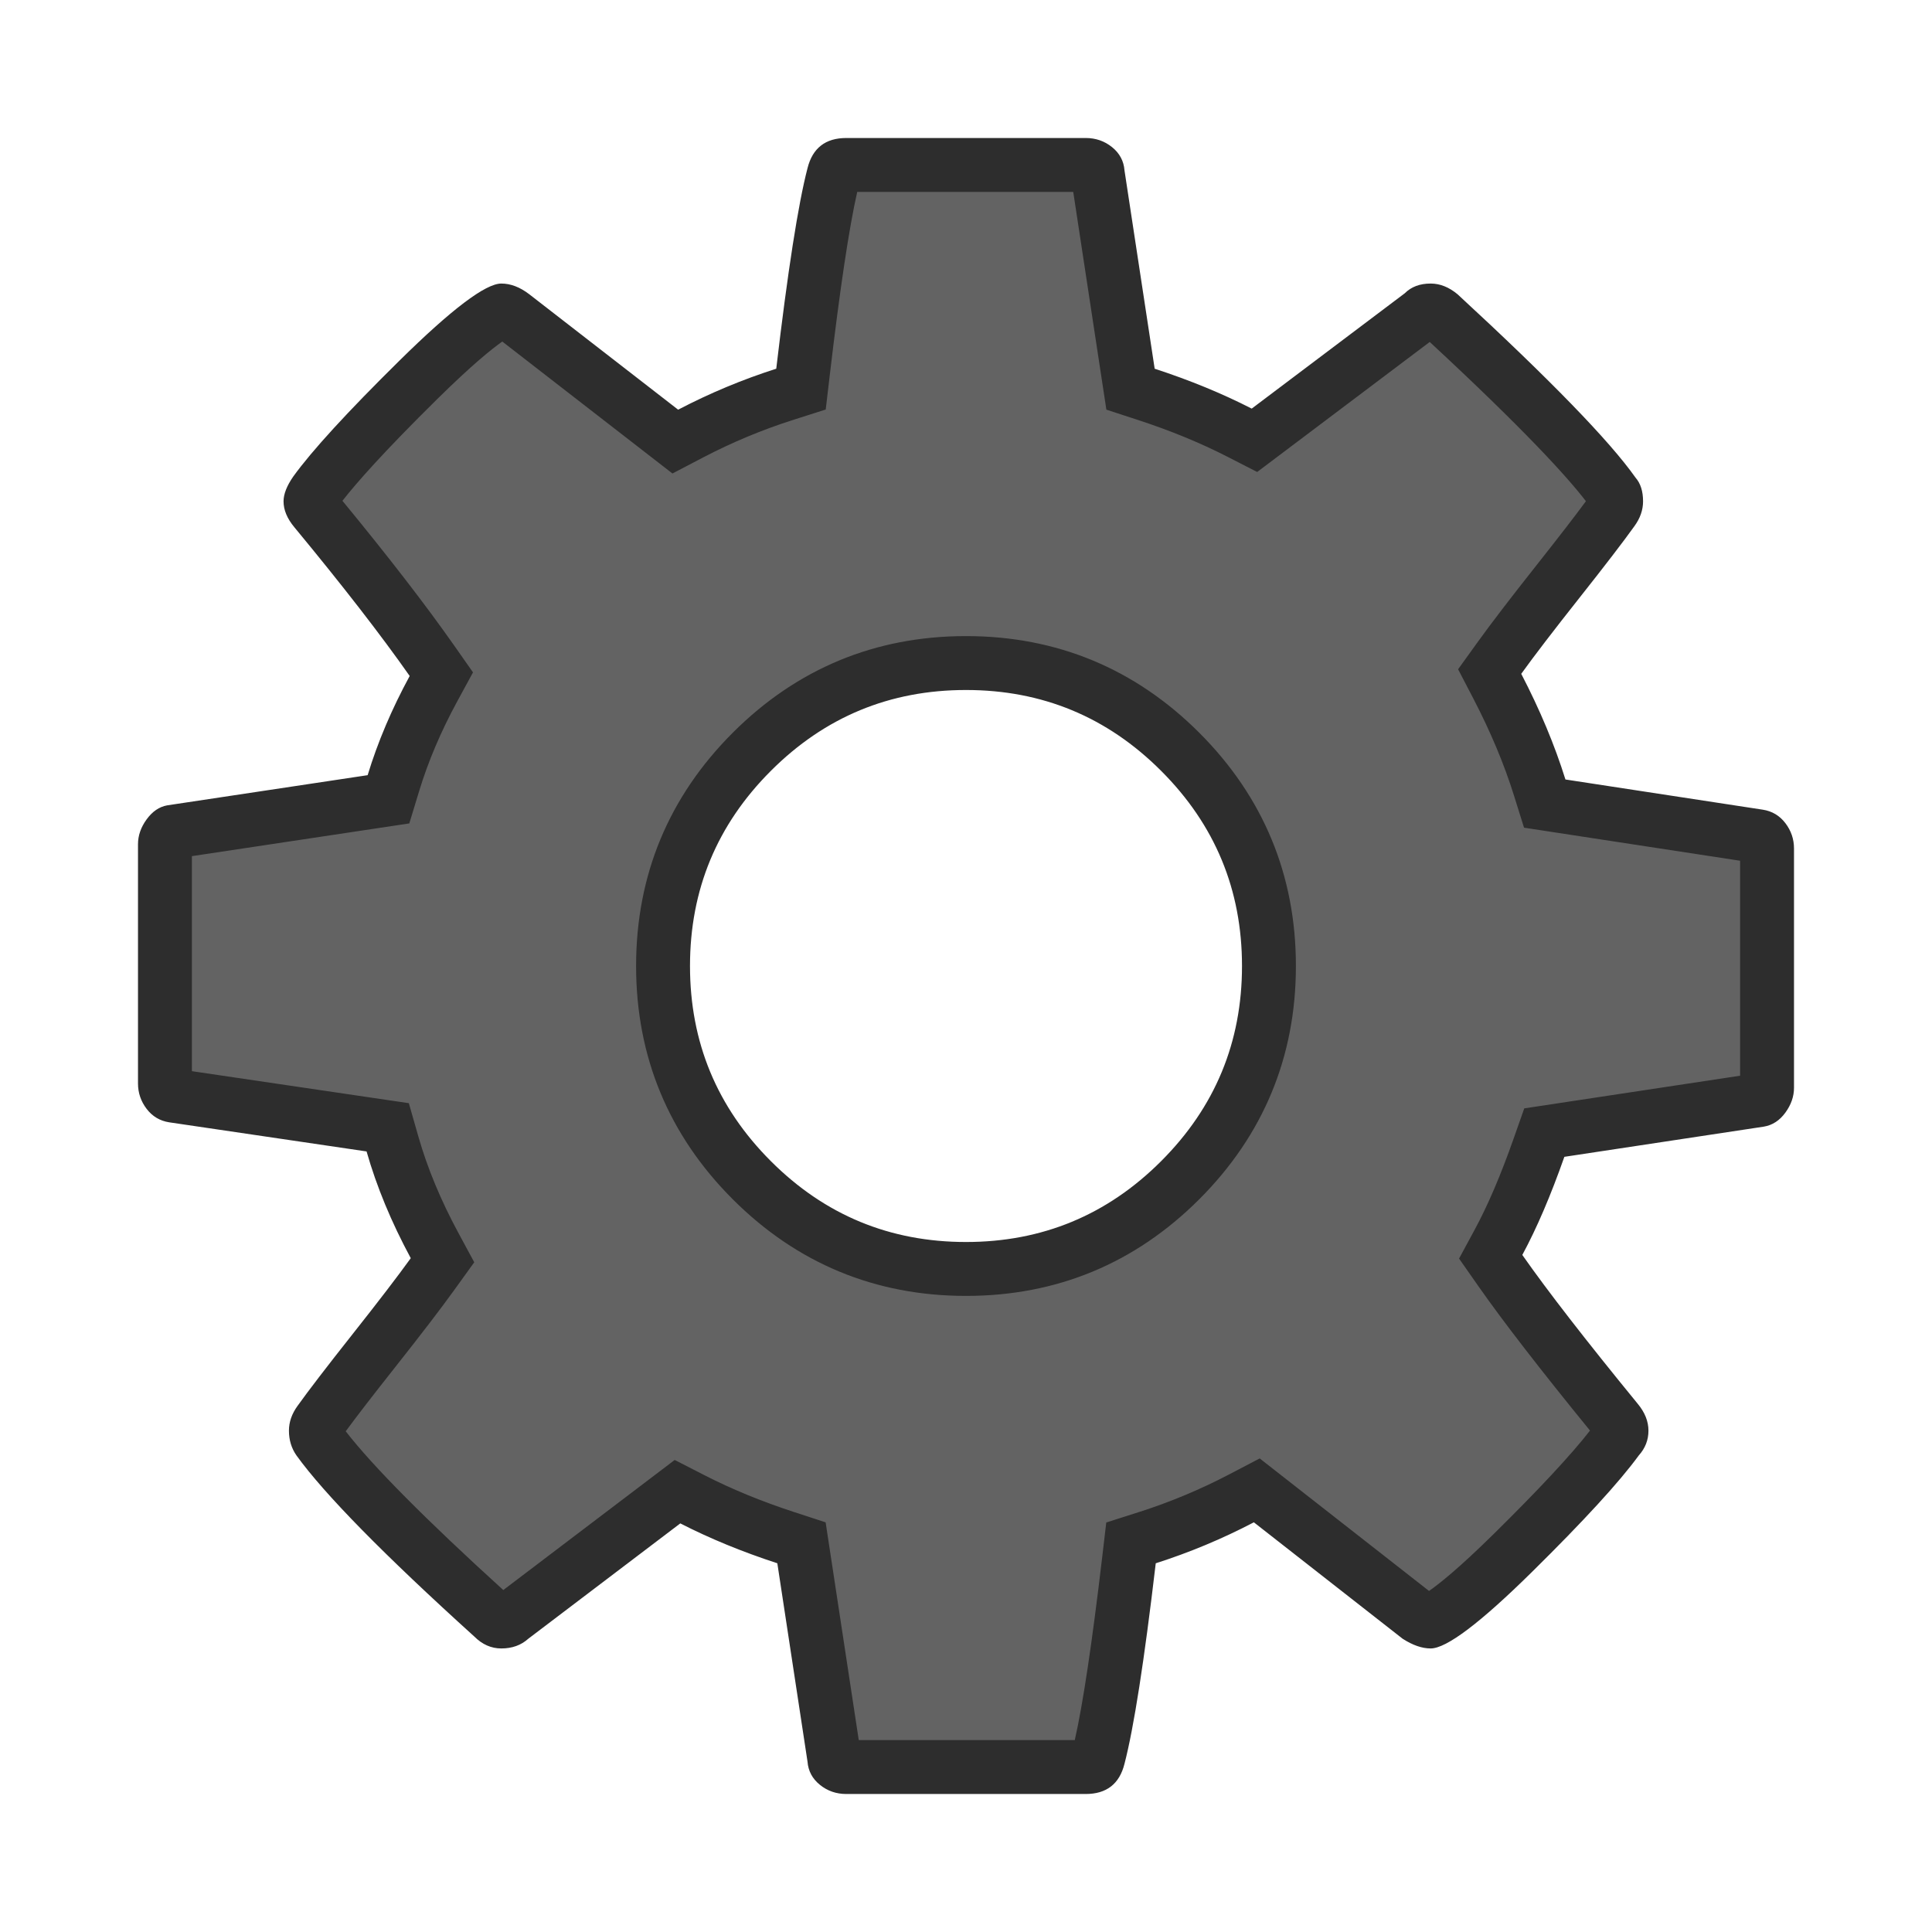
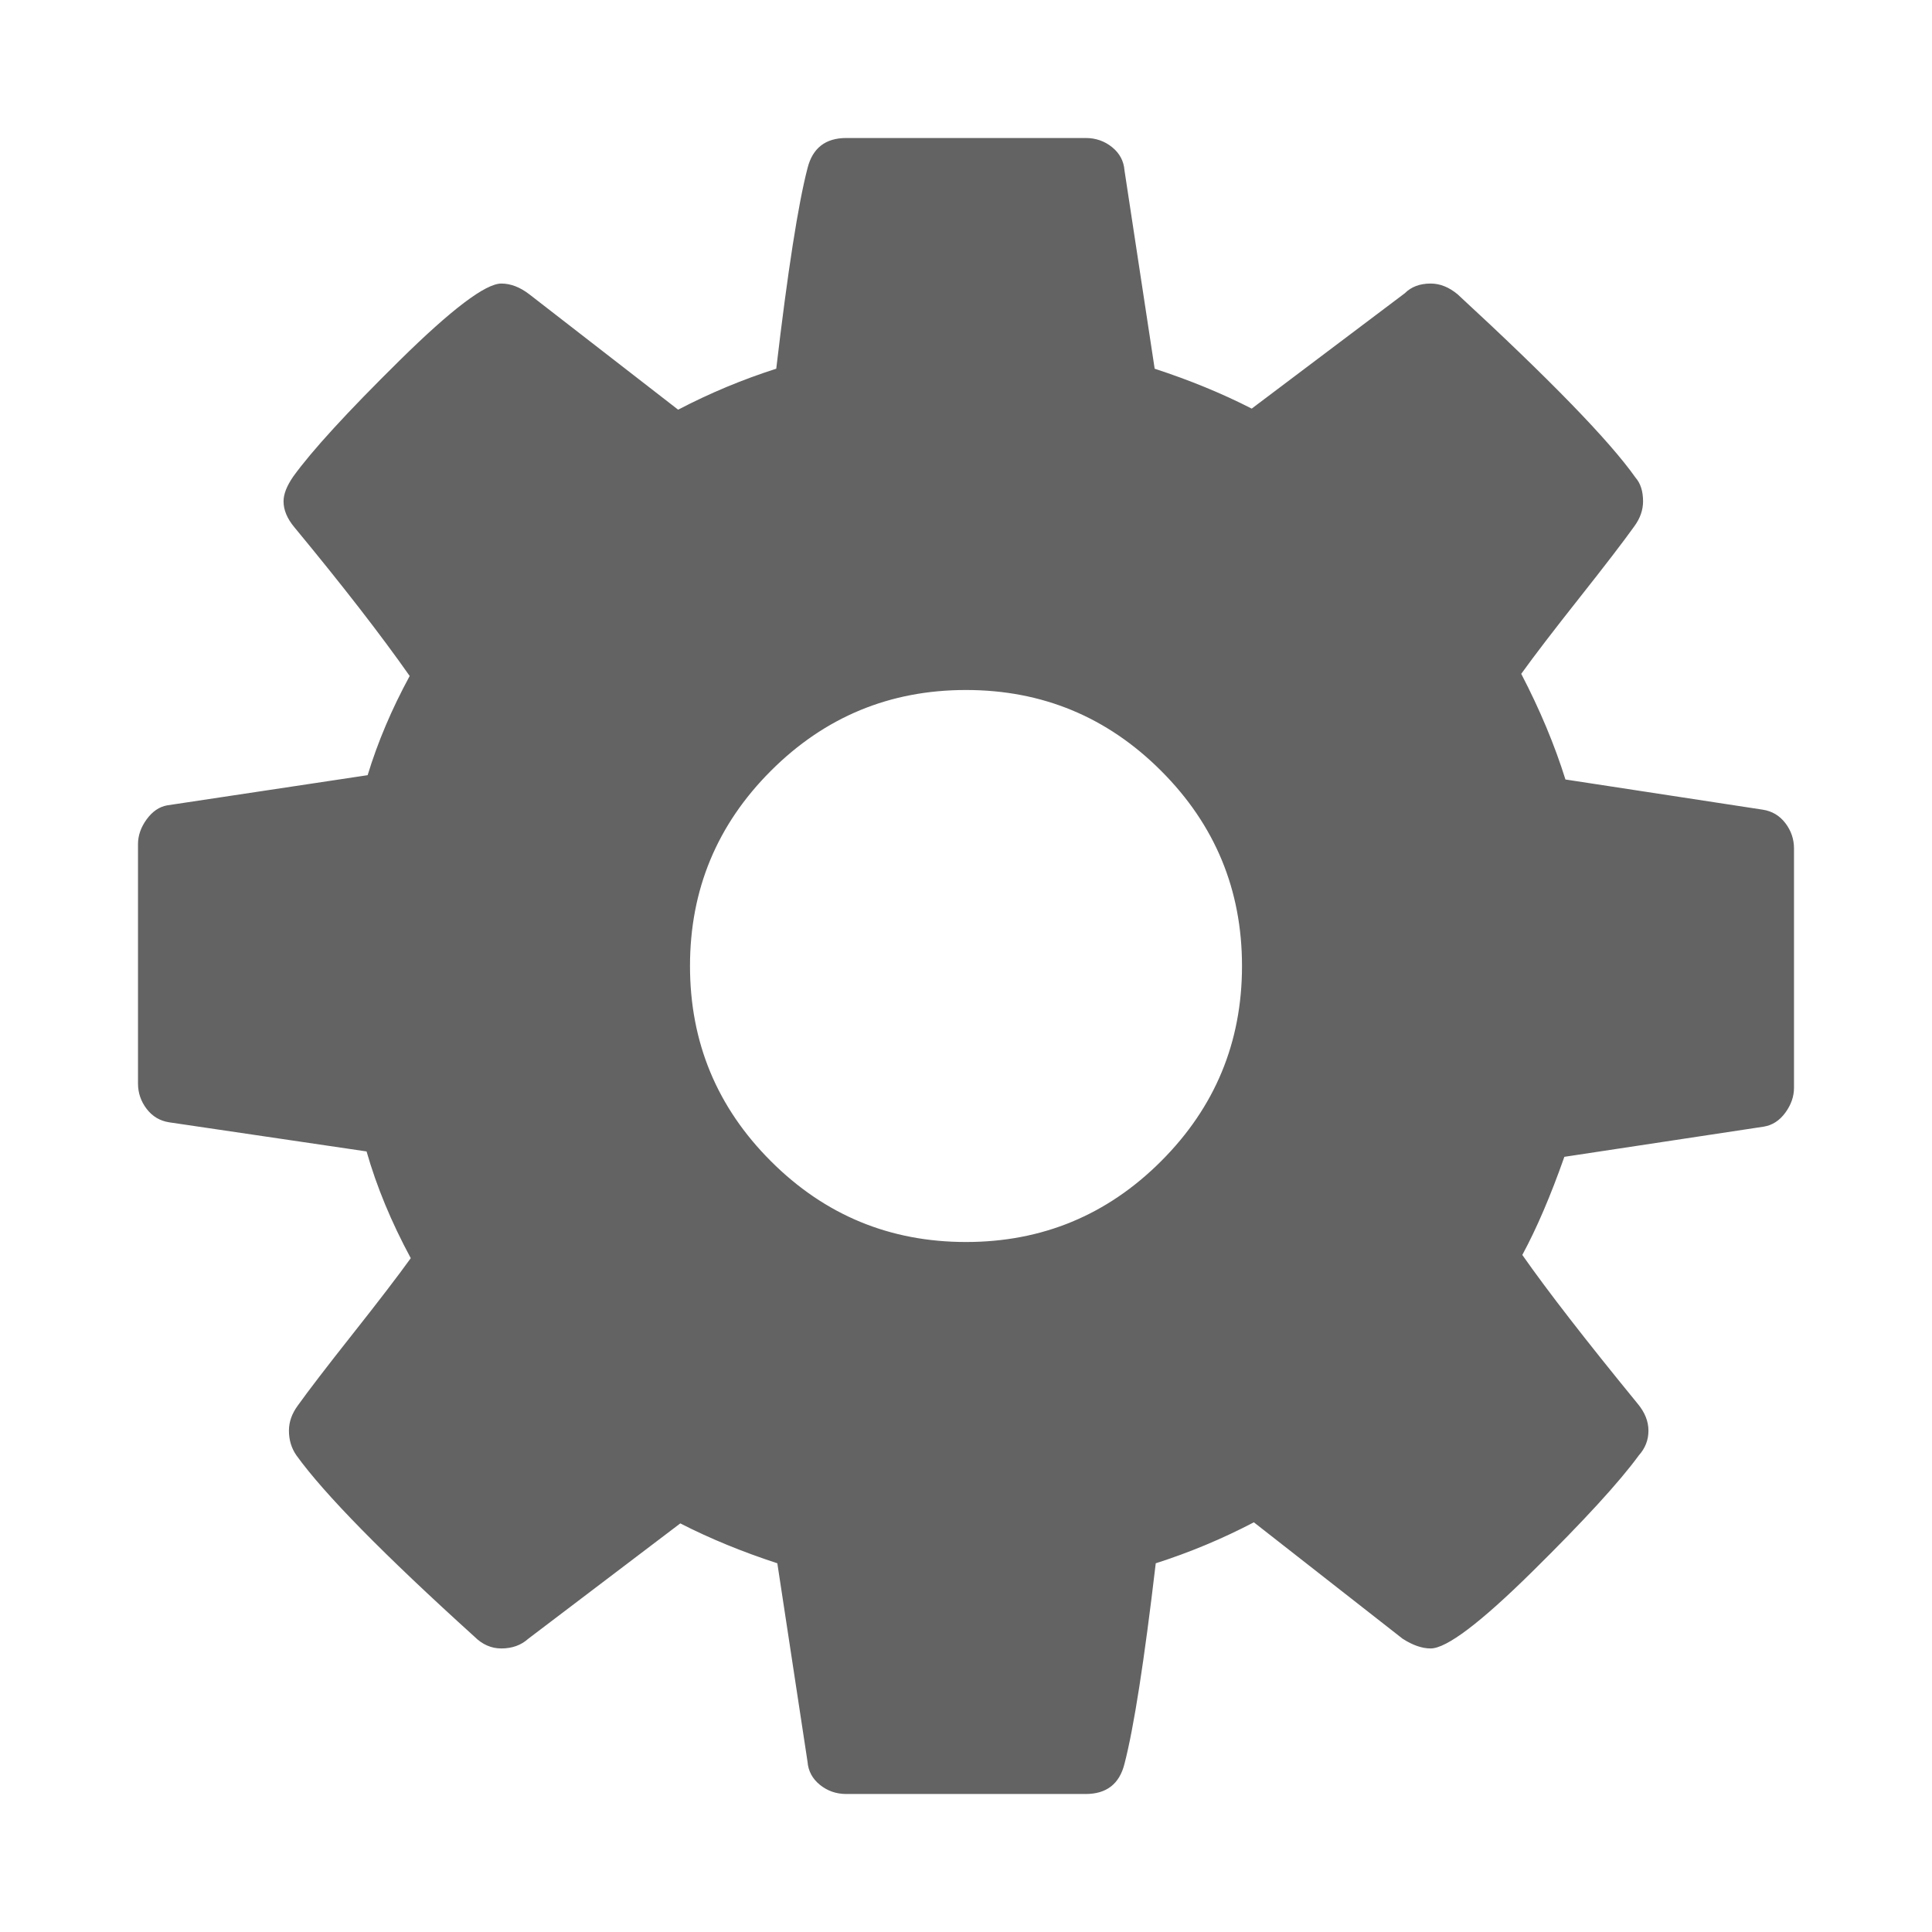
<svg xmlns="http://www.w3.org/2000/svg" version="1.1" id="Layer_1" x="0px" y="0px" width="1792px" height="1792px" viewBox="0 0 1792 1792" enable-background="new 0 0 1792 1792" xml:space="preserve">
-   <g>
-     <path fill="#636363" d="M785,1639c-3.609,0-6.232-0.877-8.77-2.931c-1.987-1.608-2.196-2.578-2.304-3.984l-0.071-0.927   l-30.457-200.144l-14.64-4.78c-31.264-10.208-60.32-22.146-86.362-35.485l-13.989-7.165l-154.354,117.134l-0.778,0.699   c-1.419,1.277-3.512,2.583-8.276,2.583c-1.274,0-3.645,0-7.321-3.677l-0.442-0.442l-0.464-0.419   c-82.166-74.341-136.457-129.487-161.373-163.915c-1.659-2.418-2.4-5.061-2.4-8.547c0-1.661,0.333-4.329,3.218-8.296l0.125-0.173   c9.712-13.597,26.623-35.641,50.263-65.52c24.121-30.486,42.519-54.51,54.683-71.404l9.149-12.708l-7.44-13.778   c-17.059-31.59-30.167-63.212-38.959-93.989l-4.431-15.51l-198.859-29.34c-2.231-0.352-3.462-1.097-4.861-2.933   c-2.023-2.655-2.886-5.152-2.886-8.35V783c0-1.662,0.333-4.329,3.218-8.295c1.37-1.884,2.538-2.881,3.147-3.08l200.958-30.252   l4.594-15.094c8.799-28.912,21.264-58.297,37.048-87.341l7.4-13.615l-8.901-12.684c-26.918-38.357-63.322-85.317-108.2-139.573   c-2.683-3.219-4.209-6.087-4.263-7.964c0.061-0.387,0.607-3.126,4.423-8.683c16.488-22.769,48.659-57.796,95.63-104.119   c55.39-54.625,74.094-63.015,77.863-64.251c2.798,0.292,6.103,1.893,9.841,4.768l150.603,116.772l14.22-7.433   c27.925-14.597,57.203-26.824,87.02-36.339l15.346-4.897l1.882-15.998c10.483-89.107,20.027-150.553,28.367-182.63l0.059-0.228   c1.884-7.539,3.86-9.063,11.746-9.063h222c3.609,0,6.232,0.877,8.771,2.932c1.984,1.607,2.193,2.578,2.303,3.986l0.07,0.925   l30.457,200.141l14.638,4.78c31.27,10.21,60.326,22.15,86.364,35.486l13.937,7.138l155.901-117.475l1.236-1.236   c0.459-0.459,1.678-1.678,6.322-1.678c0.949,0,3.782,0,8.575,3.861c84.009,77.521,138.175,133.219,161.001,165.556l0.75,1.063   l0.857,0.979c-0.005,0,0.816,1.359,0.816,5.54c0,1.662-0.334,4.329-3.219,8.296l-0.124,0.173   c-9.72,13.606-26.63,35.65-50.263,65.519c-24.121,30.487-42.519,54.511-54.683,71.404l-8.992,12.488l7.1,13.653   c16.576,31.877,29.805,63.478,39.318,93.923l4.655,14.896l198.426,30.36c2.244,0.345,3.485,1.088,4.896,2.94   c2.021,2.654,2.885,5.151,2.885,8.348v222c0,1.661-0.334,4.329-3.219,8.296c-1.855,2.552-3.021,2.89-3.747,3.02l-199.63,30.214   l-4.987,14.173c-12.175,34.602-24.761,64.01-37.41,87.41l-7.339,13.578l8.851,12.646c23.579,33.686,59.96,80.618,108.133,139.495   l0.143,0.173c4.206,5.048,4.206,8.02,4.206,8.996c0,2.104-0.432,3.887-2.581,6.275l-0.858,0.952l-0.755,1.036   c-17.123,23.464-49.542,58.77-96.359,104.936c-54.927,54.165-73.557,62.512-77.331,63.747c-1.796-0.199-5.292-1.072-10.701-4.411   l-149.705-117.161l-14.29,7.471c-27.922,14.596-57.199,26.821-87.02,36.339l-15.346,4.897l-1.883,15.998   c-10.483,89.108-20.027,150.555-28.366,182.631l-0.059,0.227c-1.885,7.539-3.86,9.063-11.746,9.063H785z M896,615   c-77.208,0-144.053,27.697-198.678,82.322S615,818.792,615,896c0,77.208,27.697,144.053,82.322,198.678S818.793,1177,896,1177   c77.208,0,144.053-27.697,198.678-82.322S1177,973.208,1177,896c0-77.208-27.697-144.053-82.322-198.678S973.208,615,896,615z" />
-     <path fill="#2D2D2D" d="M995.468,178l26.102,171.522l4.633,30.447l29.277,9.561c30.022,9.804,57.855,21.233,82.728,33.972   l27.872,14.276l25.011-18.846l135.039-101.755c87.664,81.271,127.174,124.706,144.876,147.701   c-9.873,13.441-25.043,33.102-45.216,58.598c-24.698,31.215-42.808,54.868-55.365,72.308l-17.983,24.977l14.198,27.306   c15.898,30.574,28.561,60.803,37.638,89.847l9.31,29.791l30.852,4.72L1614,798.368V997.76l-170.482,25.803l-29.71,4.496   l-9.974,28.345c-11.74,33.368-23.792,61.569-35.819,83.819l-14.68,27.158l17.703,25.291c23.022,32.89,57.91,78.029,103.751,134.24   c-17.349,22.302-47.2,54.368-88.896,95.485c-32.735,32.281-51.105,46.834-60.42,53.263l-131.657-103.036l-25.397-19.877   l-28.581,14.941c-26.648,13.93-54.587,25.597-83.039,34.678l-30.691,9.795l-3.764,31.996c-9.387,79.78-17.934,136.81-25.45,169.842   h-200.36l-26.101-171.522l-4.634-30.448l-29.278-9.56c-30.017-9.802-57.85-21.231-82.725-33.972l-27.979-14.33l-25.041,19.002   L466.82,1474.824c-71.965-65.405-121.05-114.861-146.154-147.254c9.859-13.444,25.143-33.259,45.545-59.046   c24.698-31.215,42.808-54.867,55.366-72.31l18.299-25.415l-14.881-27.558c-16.2-30-28.622-59.937-36.919-88.978l-8.862-31.021   l-31.916-4.709L178,993.557V794.101l170.443-25.658l31.203-4.697l9.188-30.188c8.309-27.301,20.117-55.12,35.097-82.683   l14.798-27.229l-17.802-25.368c-26.06-37.135-60.792-82.105-103.306-133.761c12.859-16.491,38.179-45.296,87.987-94.417   c32.305-31.859,50.721-46.6,60.288-53.296l132.465,102.709l25.361,19.664l28.439-14.866c26.652-13.932,54.59-25.6,83.039-34.678   l30.692-9.795l3.764-31.996c9.385-79.78,17.933-136.81,25.45-169.842H995.468 M896,1202c84.079,0,156.871-30.161,216.355-89.645   C1171.839,1052.871,1202,980.079,1202,896s-30.161-156.872-89.645-216.355C1052.871,620.161,980.079,590,896,590   s-156.872,30.161-216.355,89.645C620.161,739.128,590,811.921,590,896s30.161,156.871,89.645,216.355   C739.129,1171.839,811.921,1202,896,1202 M1007,128H785c-19.334,0-31.334,9.334-36,28c-8.667,33.334-18.334,95.334-29,186   c-31.334,10-61.667,22.667-91,38L491,273c-8.667-6.666-17.334-10-26-10c-14.667,0-46.167,23.834-94.5,71.5   C322.166,382.167,289.333,418,272,442c-6,8.667-9,16.334-9,23c0,8,3.333,16,10,24c44.666,54,80.333,100,107,138   c-16.667,30.667-29.667,61.334-39,92l-186,28c-7.334,1.334-13.667,5.667-19,13c-5.334,7.334-8,15-8,23v222   c0,8.667,2.666,16.5,8,23.5c5.333,7,12.333,11.167,21,12.5l183,27c9.333,32.667,23,65.667,41,99c-12,16.667-30,40.167-54,70.5   c-24,30.334-41,52.5-51,66.5c-5.334,7.334-8,15-8,23c0,8.667,2.333,16.334,7,23c26,36,81,92,165,168c7.333,7.334,15.666,11,25,11   c10,0,18.333-3,25-9l141-107c27.333,14,57.333,26.334,90,37l28,184c0.666,8.667,4.5,15.834,11.5,21.5c7,5.667,15.166,8.5,24.5,8.5   h222c19.333,0,31.333-9.333,36-28c8.666-33.333,18.333-95.333,29-186c31.333-10,61.666-22.666,91-38l138,108c9.333,6,18,9,26,9   c14.666,0,46-23.666,94-71c48-47.333,81-83.333,99-108c6-6.666,9-14.333,9-23c0-8.666-3.334-17-10-25   c-48-58.666-83.667-104.666-107-138c13.333-24.666,26.333-55,39-91l185-28c8-1.333,14.666-5.666,20-13c5.333-7.333,8-15,8-23V787   c0-8.666-2.667-16.5-8-23.5c-5.334-7-12.334-11.166-21-12.5l-183-28c-10-32-23.667-64.666-41-98c12-16.666,30-40.166,54-70.5   c24-30.333,41-52.5,51-66.5c5.333-7.333,8-15,8-23c0-9.333-2.334-16.666-7-22c-24-34-79-90.666-165-170c-8-6.666-16.334-10-25-10   c-10,0-18,3-24,9l-142,107c-27.334-14-57.334-26.333-90-37l-28-184c-0.667-8.666-4.5-15.833-11.5-21.5   C1024.5,130.834,1016.333,128,1007,128L1007,128z M896,1152c-70.667,0-131-25-181-75s-75-110.333-75-181c0-70.666,25-131,75-181   s110.333-75,181-75c70.666,0,131,25,181,75s75,110.334,75,181c0,70.667-25,131-75,181S966.666,1152,896,1152L896,1152z" />
-   </g>
+   <defs id="defs11">
+ 	
+ 	
+ </defs>
+   <path style="fill:#636363" id="path2" d="m 785,1639 c -3.609,0 -6.232,-0.877 -8.77,-2.931 -1.987,-1.608 -2.196,-2.578 -2.304,-3.984 l -0.071,-0.927 -30.457,-200.144 -14.64,-4.78 c -31.264,-10.208 -60.32,-22.146 -86.362,-35.485 l -13.989,-7.165 -154.354,117.134 -0.778,0.699 c -1.419,1.277 -3.512,2.583 -8.276,2.583 -1.274,0 -3.645,0 -7.321,-3.677 l -0.442,-0.442 -0.464,-0.419 c -82.166,-74.341 -136.457,-129.487 -161.373,-163.915 -1.659,-2.418 -2.4,-5.061 -2.4,-8.547 0,-1.661 0.333,-4.329 3.218,-8.296 l 0.125,-0.173 c 9.712,-13.597 26.623,-35.641 50.263,-65.52 24.121,-30.486 42.519,-54.51 54.683,-71.404 l 9.149,-12.708 -7.44,-13.778 c -17.059,-31.59 -30.167,-63.212 -38.959,-93.989 l -4.431,-15.51 -198.859,-29.34 c -2.231,-0.352 -3.462,-1.097 -4.861,-2.933 -2.023,-2.655 -2.886,-5.152 -2.886,-8.35 V 783 c 0,-1.662 0.333,-4.329 3.218,-8.295 1.37,-1.884 2.538,-2.881 3.147,-3.08 l 200.958,-30.252 4.594,-15.094 c 8.799,-28.912 21.264,-58.297 37.048,-87.341 l 7.4,-13.615 -8.901,-12.684 c -26.918,-38.357 -63.322,-85.317 -108.2,-139.573 -2.683,-3.219 -4.209,-6.087 -4.263,-7.964 0.061,-0.387 0.607,-3.126 4.423,-8.683 16.488,-22.769 48.659,-57.796 95.63,-104.119 55.39,-54.625 74.094,-63.015 77.863,-64.251 2.798,0.292 6.103,1.893 9.841,4.768 l 150.603,116.772 14.22,-7.433 c 27.925,-14.597 57.203,-26.824 87.02,-36.339 l 15.346,-4.897 1.882,-15.998 c 10.483,-89.107 20.027,-150.553 28.367,-182.63 l 0.059,-0.228 c 1.884,-7.539 3.86,-9.063 11.746,-9.063 h 222 c 3.609,0 6.232,0.877 8.771,2.932 1.984,1.607 2.193,2.578 2.303,3.986 l 0.07,0.925 30.457,200.141 14.638,4.78 c 31.27,10.21 60.326,22.15 86.364,35.486 l 13.937,7.138 155.901,-117.475 1.236,-1.236 c 0.459,-0.459 1.678,-1.678 6.322,-1.678 0.949,0 3.782,0 8.575,3.861 84.009,77.521 138.175,133.219 161.001,165.556 l 0.75,1.063 0.857,0.979 c 0,0 0.816,1.359 0.816,5.54 0,1.662 -0.334,4.329 -3.219,8.296 l -0.124,0.173 c -9.72,13.606 -26.63,35.65 -50.263,65.519 -24.121,30.487 -42.519,54.511 -54.683,71.404 l -8.992,12.488 7.1,13.653 c 16.576,31.877 29.805,63.478 39.318,93.923 l 4.655,14.896 198.426,30.36 c 2.244,0.345 3.485,1.088 4.896,2.94 2.021,2.654 2.885,5.151 2.885,8.348 v 222 c 0,1.661 -0.334,4.329 -3.219,8.296 -1.855,2.552 -3.021,2.89 -3.747,3.02 l -199.63,30.214 -4.987,14.173 c -12.175,34.602 -24.761,64.01 -37.41,87.41 l -7.339,13.578 8.851,12.646 c 23.579,33.686 59.96,80.618 108.133,139.495 l 0.143,0.173 c 4.206,5.048 4.206,8.02 4.206,8.996 0,2.104 -0.432,3.887 -2.581,6.275 l -0.858,0.952 -0.755,1.036 c -17.123,23.464 -49.542,58.77 -96.359,104.936 -54.927,54.165 -73.557,62.512 -77.331,63.747 -1.796,-0.199 -5.292,-1.072 -10.701,-4.411 l -149.705,-117.161 -14.29,7.471 c -27.922,14.596 -57.199,26.821 -87.02,36.339 l -15.346,4.897 -1.883,15.998 c -10.483,89.108 -20.027,150.555 -28.366,182.631 l -0.059,0.227 c -1.885,7.539 -3.86,9.063 -11.746,9.063 z M 896,615 C 818.792,615 751.947,642.697 697.322,697.322 642.697,751.947 615,818.792 615,896 c 0,77.208 27.697,144.053 82.322,198.678 C 751.947,1149.303 818.793,1177 896,1177 c 77.208,0 144.053,-27.697 198.678,-82.322 C 1149.303,1040.053 1177,973.208 1177,896 1177,818.792 1149.303,751.947 1094.678,697.322 1040.053,642.697 973.208,615 896,615 Z" />
+   <path style="fill:#636363;fill-opacity:1" id="path4" d="m 995.468,178 26.102,171.522 4.633,30.447 29.277,9.561 c 30.022,9.804 57.855,21.233 82.728,33.972 l 27.872,14.276 25.011,-18.846 135.039,-101.755 c 87.664,81.271 127.174,124.706 144.876,147.701 -9.873,13.441 -25.043,33.102 -45.216,58.598 -24.698,31.215 -42.808,54.868 -55.365,72.308 l -17.983,24.977 14.198,27.306 c 15.898,30.574 28.561,60.803 37.638,89.847 l 9.31,29.791 30.852,4.72 169.56,25.943 V 997.76 l -170.482,25.803 -29.71,4.496 -9.974,28.345 c -11.74,33.368 -23.792,61.569 -35.819,83.819 l -14.68,27.158 17.703,25.291 c 23.022,32.89 57.91,78.029 103.751,134.24 -17.349,22.302 -47.2,54.368 -88.896,95.485 -32.735,32.281 -51.105,46.834 -60.42,53.263 l -131.657,-103.036 -25.397,-19.877 -28.581,14.941 c -26.648,13.93 -54.587,25.597 -83.039,34.678 l -30.691,9.795 -3.764,31.996 c -9.387,79.78 -17.934,136.81 -25.45,169.842 h -200.36 l -26.101,-171.522 -4.634,-30.448 -29.278,-9.56 c -30.017,-9.802 -57.85,-21.231 -82.725,-33.972 l -27.979,-14.33 -25.041,19.002 -133.956,101.655 c -71.965,-65.405 -121.05,-114.861 -146.154,-147.254 9.859,-13.444 25.143,-33.259 45.545,-59.046 24.698,-31.215 42.808,-54.867 55.366,-72.31 l 18.299,-25.415 -14.881,-27.558 c -16.2,-30 -28.622,-59.937 -36.919,-88.978 l -8.862,-31.021 -31.916,-4.709 L 178,993.557 V 794.101 l 170.443,-25.658 31.203,-4.697 9.188,-30.188 c 8.309,-27.301 20.117,-55.12 35.097,-82.683 l 14.798,-27.229 -17.802,-25.368 C 394.867,561.143 360.135,516.173 317.621,464.517 330.48,448.026 355.8,419.221 405.608,370.1 c 32.305,-31.859 50.721,-46.6 60.288,-53.296 l 132.465,102.709 25.361,19.664 28.439,-14.866 c 26.652,-13.932 54.59,-25.6 83.039,-34.678 l 30.692,-9.795 3.764,-31.996 c 9.385,-79.78 17.933,-136.81 25.45,-169.842 H 995.468 M 896,1202 c 84.079,0 156.871,-30.161 216.355,-89.645 C 1171.839,1052.871 1202,980.079 1202,896 1202,811.921 1171.839,739.128 1112.355,679.645 1052.871,620.161 980.079,590 896,590 811.921,590 739.128,620.161 679.645,679.645 620.161,739.128 590,811.921 590,896 c 0,84.079 30.161,156.871 89.645,216.355 C 739.129,1171.839 811.921,1202 896,1202 M 1007,128 H 785 c -19.334,0 -31.334,9.334 -36,28 -8.667,33.334 -18.334,95.334 -29,186 -31.334,10 -61.667,22.667 -91,38 L 491,273 c -8.667,-6.666 -17.334,-10 -26,-10 -14.667,0 -46.167,23.834 -94.5,71.5 -48.334,47.667 -81.167,83.5 -98.5,107.5 -6,8.667 -9,16.334 -9,23 0,8 3.333,16 10,24 44.666,54 80.333,100 107,138 -16.667,30.667 -29.667,61.334 -39,92 l -186,28 c -7.334,1.334 -13.667,5.667 -19,13 -5.334,7.334 -8,15 -8,23 v 222 c 0,8.667 2.666,16.5 8,23.5 5.333,7 12.333,11.167 21,12.5 l 183,27 c 9.333,32.667 23,65.667 41,99 -12,16.667 -30,40.167 -54,70.5 -24,30.334 -41,52.5 -51,66.5 -5.334,7.334 -8,15 -8,23 0,8.667 2.333,16.334 7,23 26,36 81,92 165,168 7.333,7.334 15.666,11 25,11 10,0 18.333,-3 25,-9 l 141,-107 c 27.333,14 57.333,26.334 90,37 l 28,184 c 0.666,8.667 4.5,15.834 11.5,21.5 7,5.667 15.166,8.5 24.5,8.5 h 222 c 19.333,0 31.333,-9.333 36,-28 8.666,-33.333 18.333,-95.333 29,-186 31.333,-10 61.666,-22.666 91,-38 l 138,108 c 9.333,6 18,9 26,9 14.666,0 46,-23.666 94,-71 48,-47.333 81,-83.333 99,-108 6,-6.666 9,-14.333 9,-23 0,-8.666 -3.334,-17 -10,-25 -48,-58.666 -83.667,-104.666 -107,-138 13.333,-24.666 26.333,-55 39,-91 l 185,-28 c 8,-1.333 14.666,-5.666 20,-13 5.333,-7.333 8,-15 8,-23 V 787 c 0,-8.666 -2.667,-16.5 -8,-23.5 -5.334,-7 -12.334,-11.166 -21,-12.5 l -183,-28 c -10,-32 -23.667,-64.666 -41,-98 12,-16.666 30,-40.166 54,-70.5 24,-30.333 41,-52.5 51,-66.5 5.333,-7.333 8,-15 8,-23 0,-9.333 -2.334,-16.666 -7,-22 -24,-34 -79,-90.666 -165,-170 -8,-6.666 -16.334,-10 -25,-10 -10,0 -18,3 -24,9 l -142,107 c -27.334,-14 -57.334,-26.333 -90,-37 l -28,-184 c -0.667,-8.666 -4.5,-15.833 -11.5,-21.5 -7,-5.666 -15.167,-8.5 -24.5,-8.5 z M 896,1152 c -70.667,0 -131,-25 -181,-75 -50,-50 -75,-110.333 -75,-181 0,-70.666 25,-131 75,-181 50,-50 110.333,-75 181,-75 70.666,0 131,25 181,75 50,50 75,110.334 75,181 0,70.667 -25,131 -75,181 -50,50 -110.334,75 -181,75 z" />
</svg>
